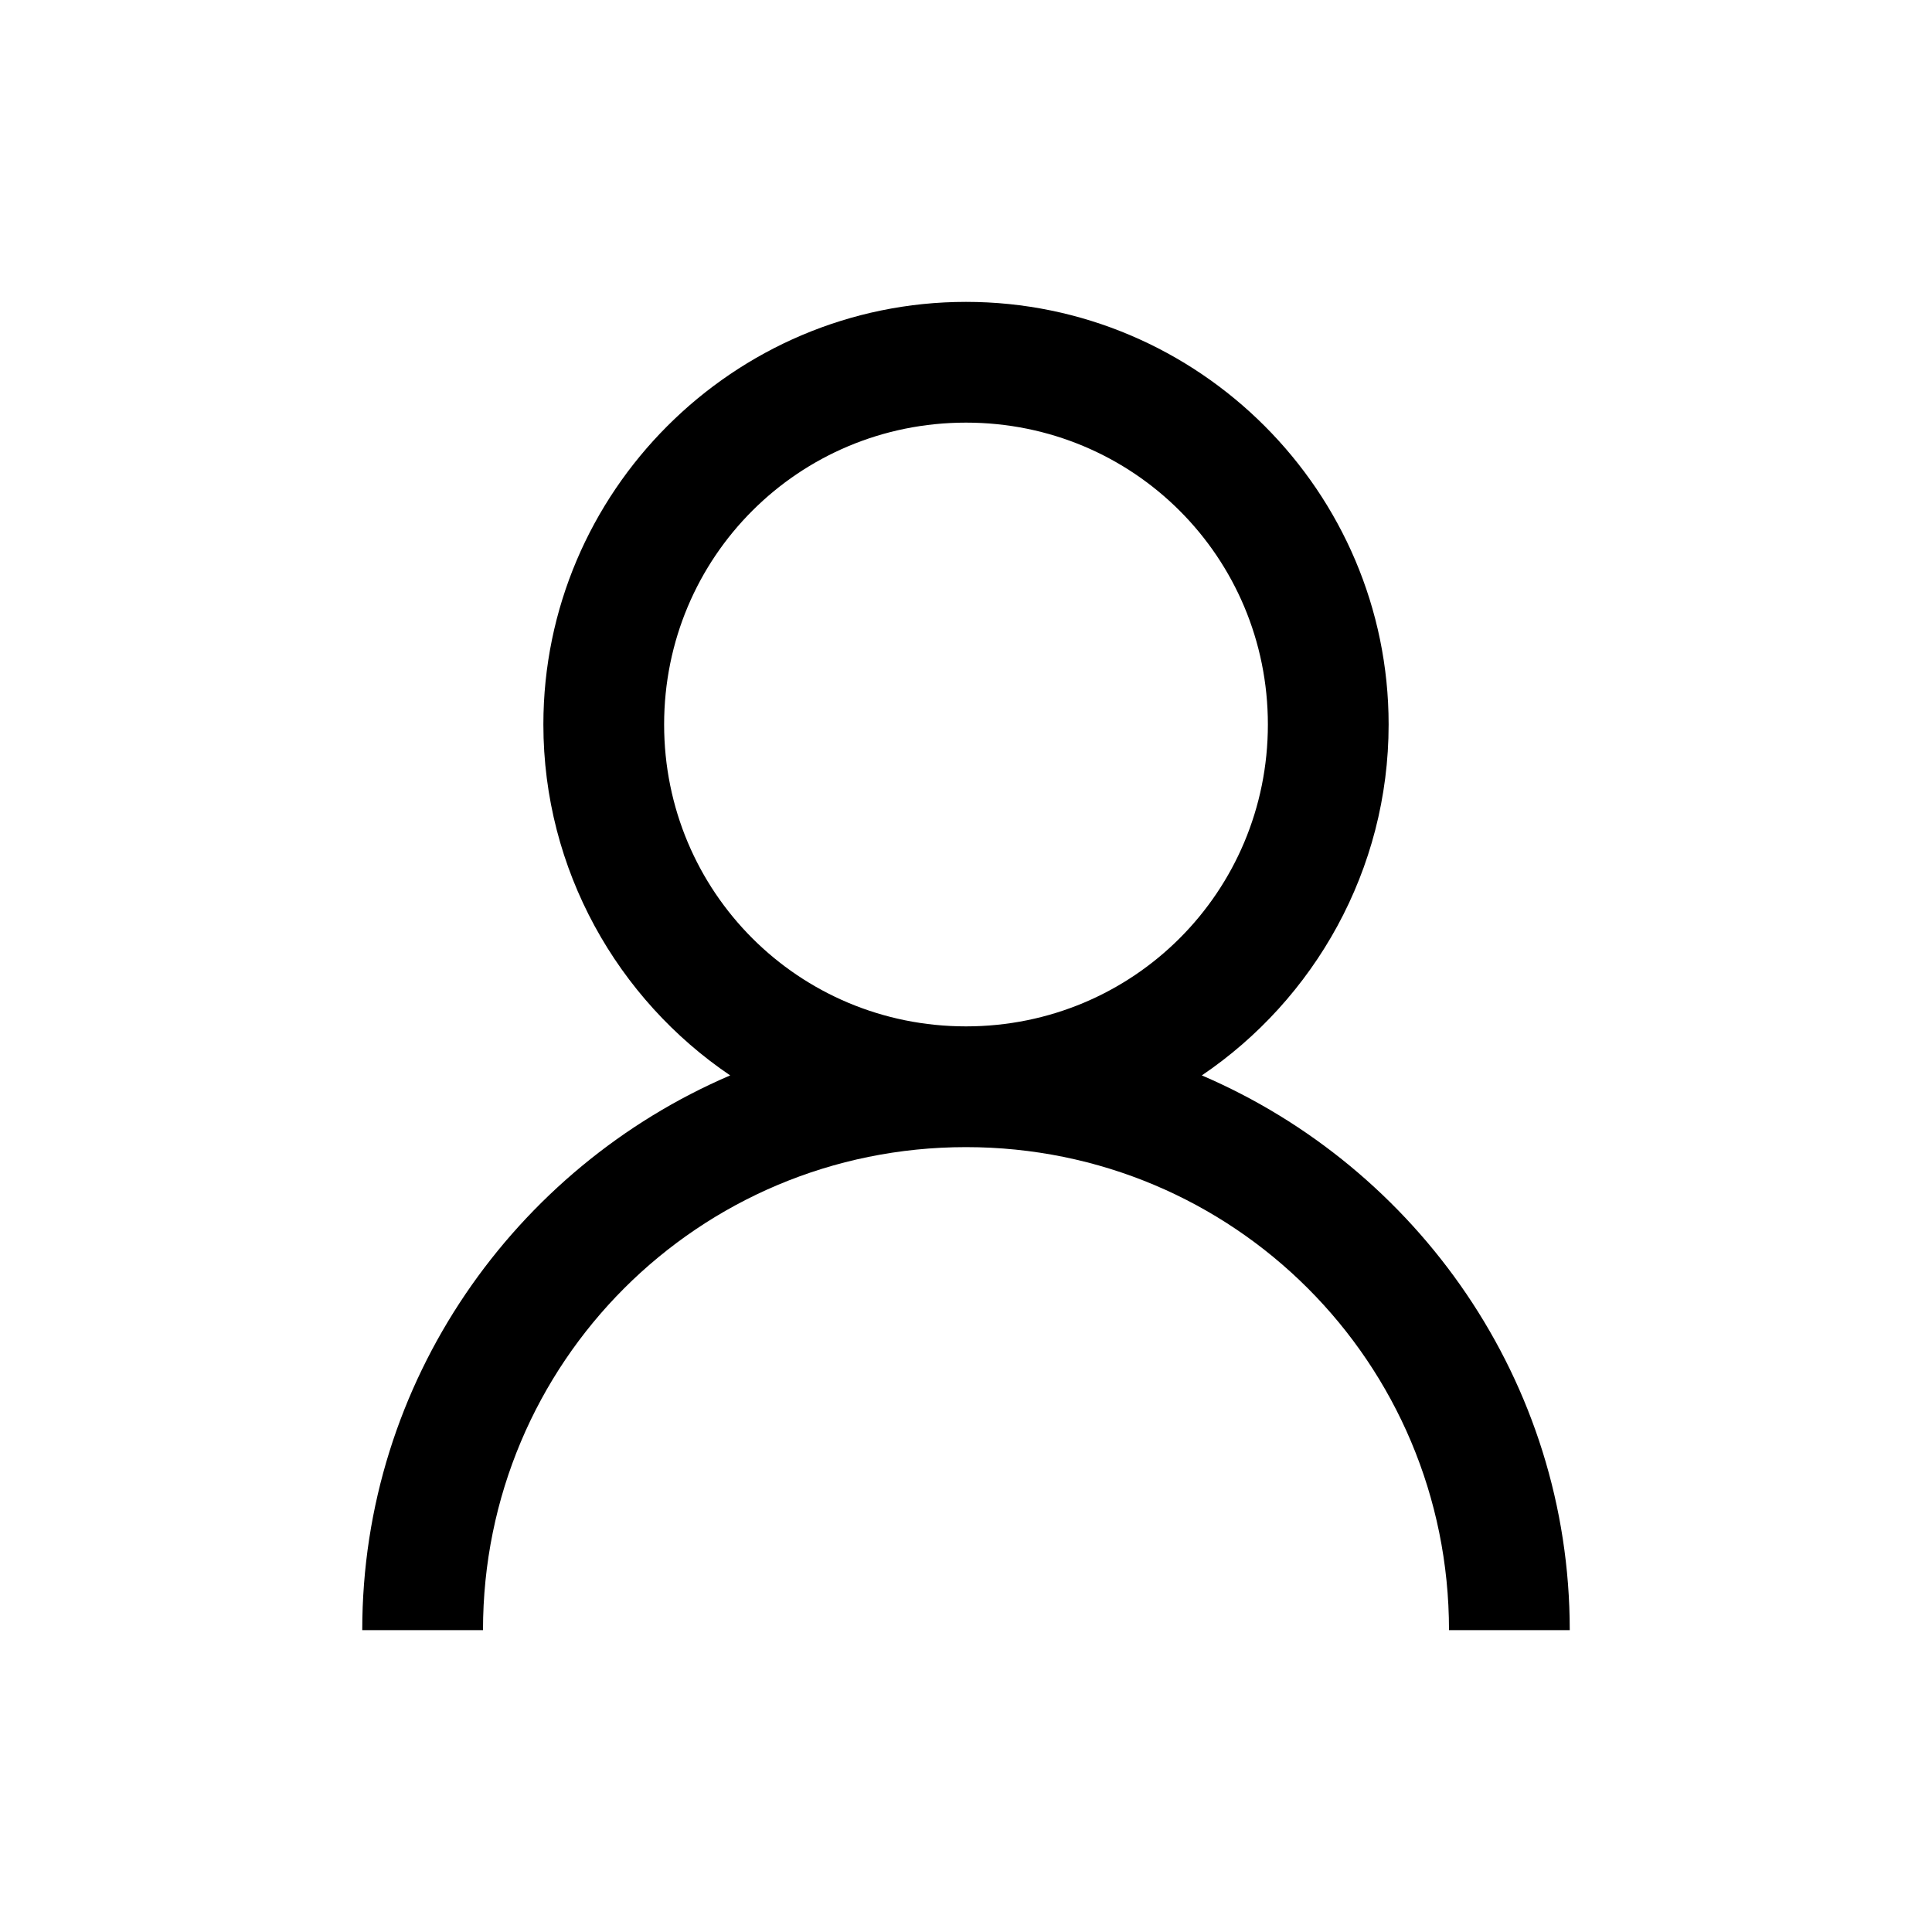
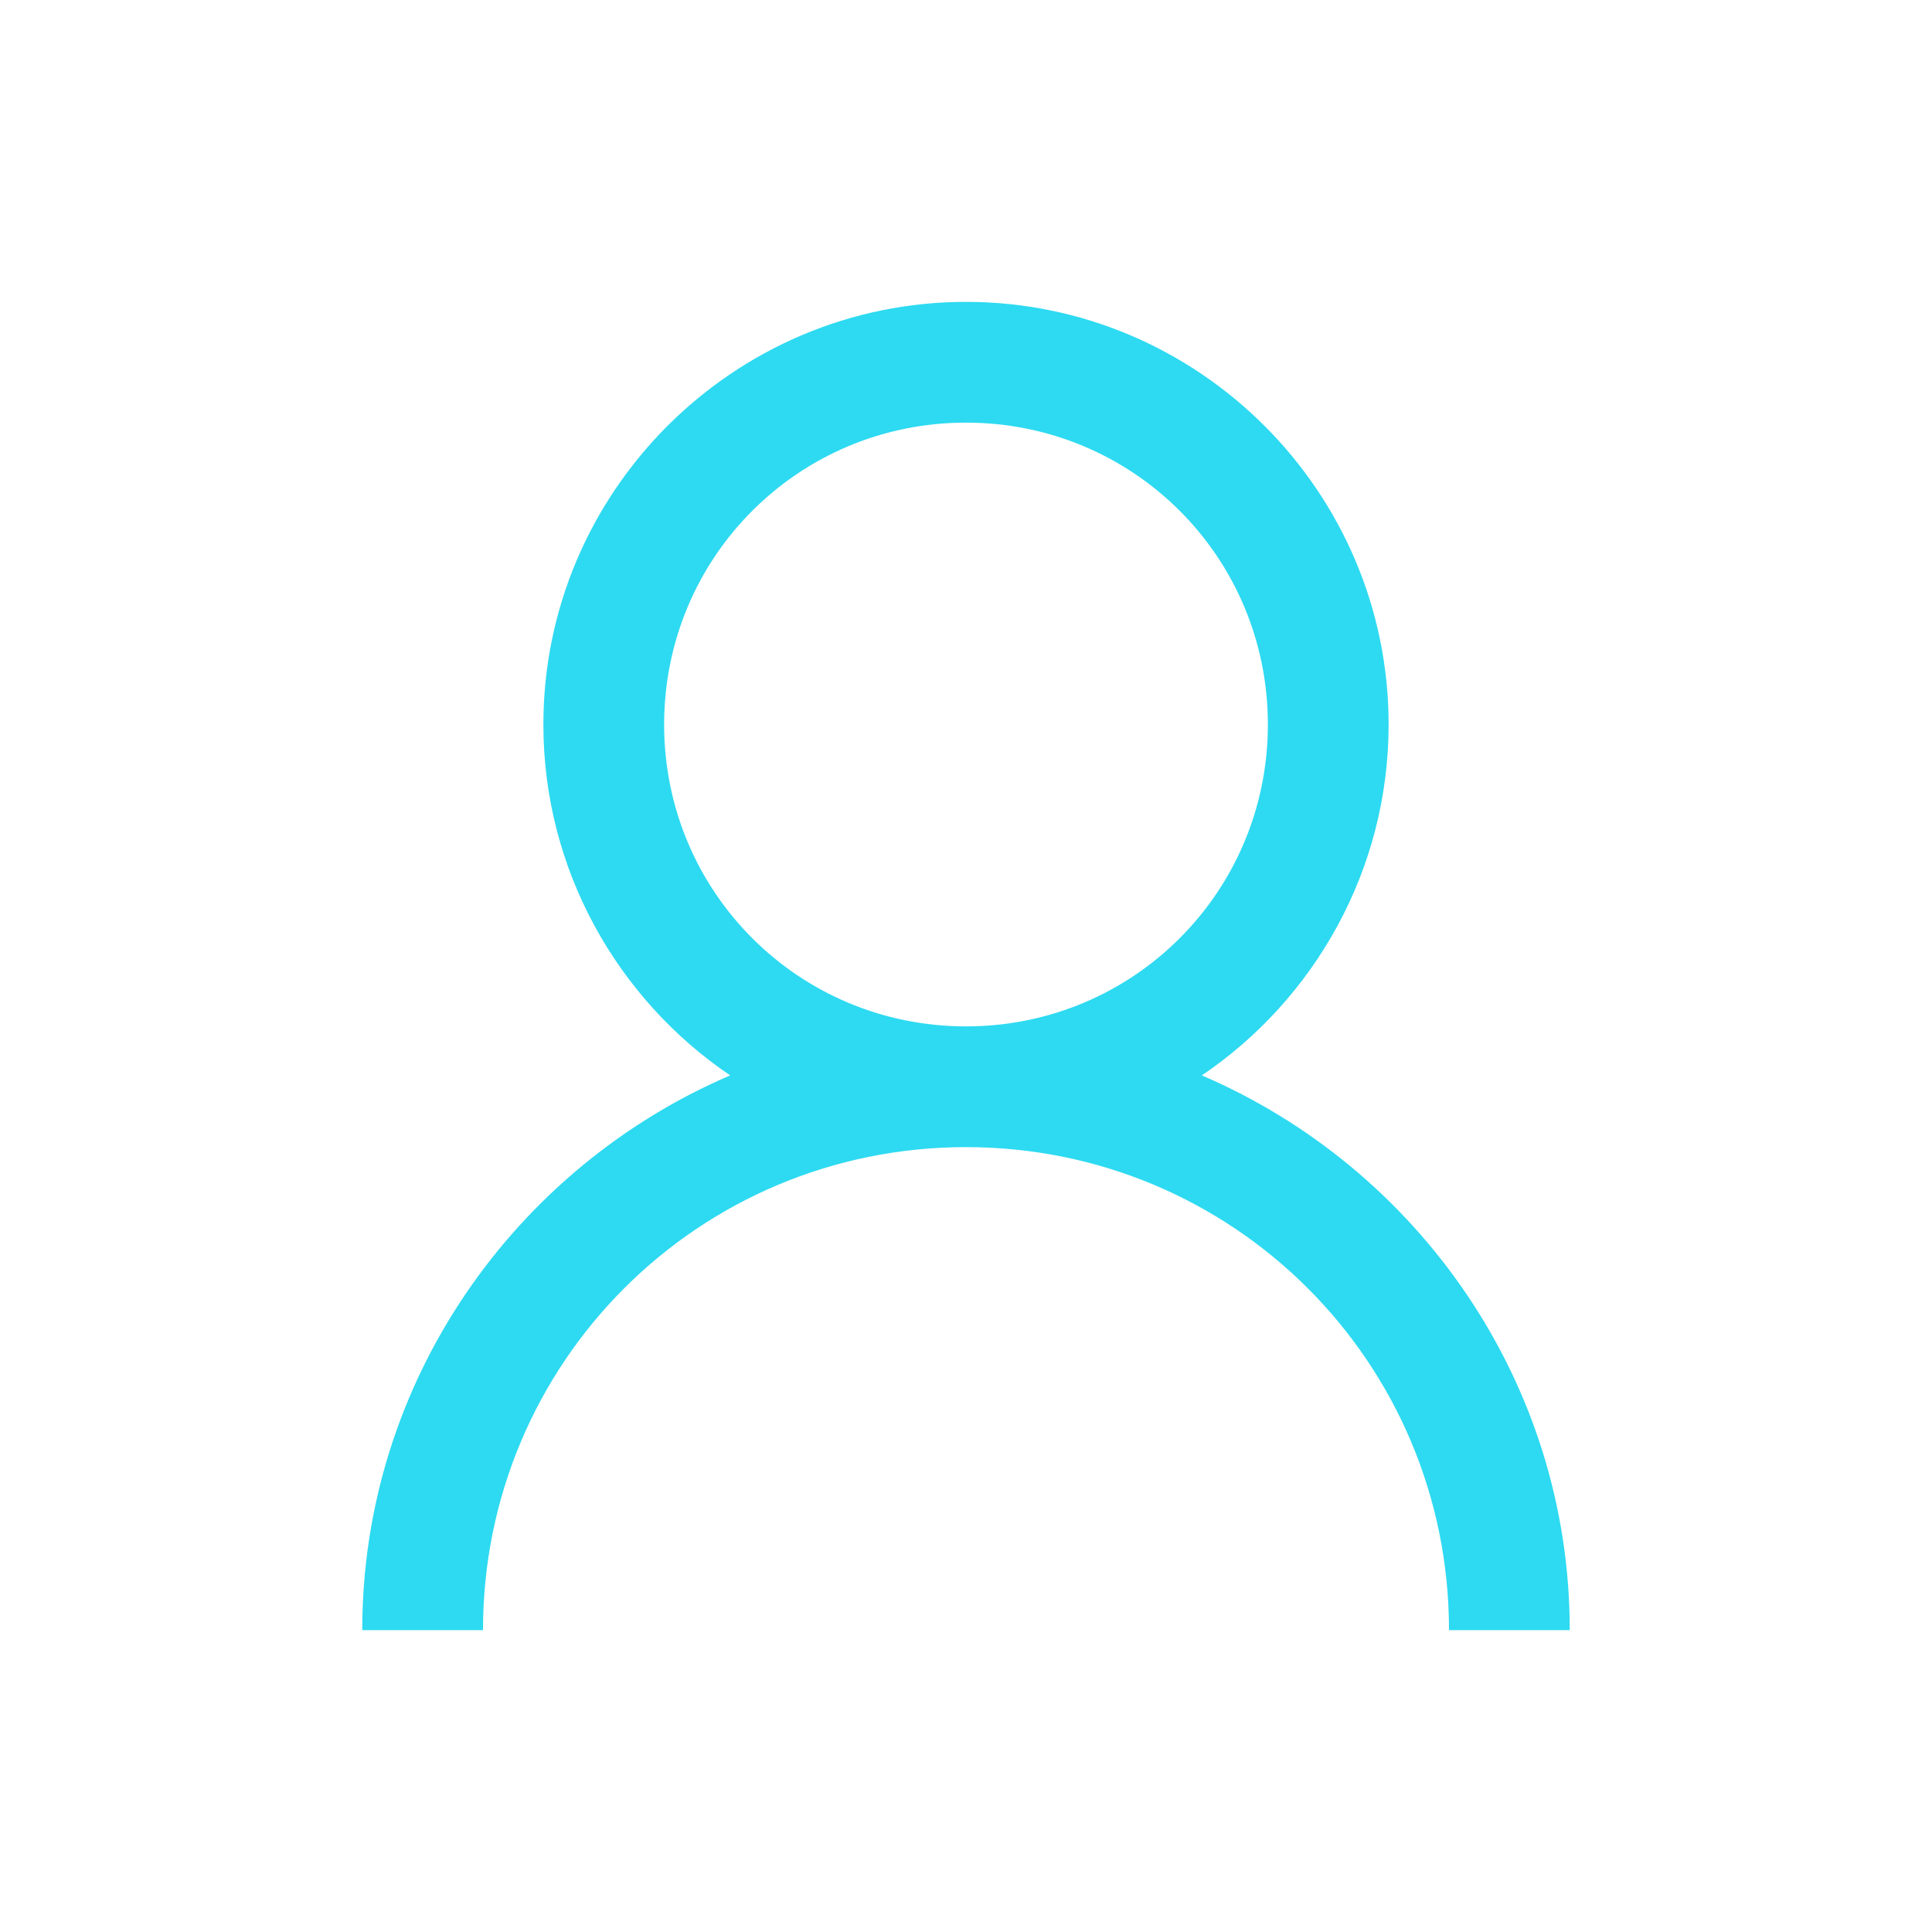
- <svg xmlns="http://www.w3.org/2000/svg" viewBox="0 0 32 32">
-   <path style="text-indent:0;text-align:start;line-height:normal;text-transform:none;block-progression:tb;-inkscape-font-specification:Bitstream Vera Sans" d="M 16 5 C 12.146 5 9 8.146 9 12 C 9 14.409 10.231 16.552 12.094 17.812 C 8.527 19.342 6 22.881 6 27 L 8 27 C 8 22.569 11.569 19 16 19 C 20.431 19 24 22.569 24 27 L 26 27 C 26 22.881 23.473 19.342 19.906 17.812 C 21.769 16.552 23 14.409 23 12 C 23 8.146 19.854 5 16 5 z M 16 7 C 18.773 7 21 9.227 21 12 C 21 14.773 18.773 17 16 17 C 13.227 17 11 14.773 11 12 C 11 9.227 13.227 7 16 7 z" color="#000" overflow="visible" font-family="Bitstream Vera Sans" />
+ <svg xmlns="http://www.w3.org/2000/svg" viewBox="0 0 32 32" fill="rgb(45, 218, 241)">
+   <path style="text-indent:0;text-align:start;line-height:normal;text-transform:none;block-progression:tb;-inkscape-font-specification:Bitstream Vera Sans" d="M 16 5 C 12.146 5 9 8.146 9 12 C 9 14.409 10.231 16.552 12.094 17.812 C 8.527 19.342 6 22.881 6 27 L 8 27 C 8 22.569 11.569 19 16 19 C 20.431 19 24 22.569 24 27 L 26 27 C 26 22.881 23.473 19.342 19.906 17.812 C 21.769 16.552 23 14.409 23 12 C 23 8.146 19.854 5 16 5 z M 16 7 C 18.773 7 21 9.227 21 12 C 21 14.773 18.773 17 16 17 C 13.227 17 11 14.773 11 12 C 11 9.227 13.227 7 16 7 z" color="rgb(45, 218, 241)" overflow="visible" font-family="Bitstream Vera Sans" />
</svg>
